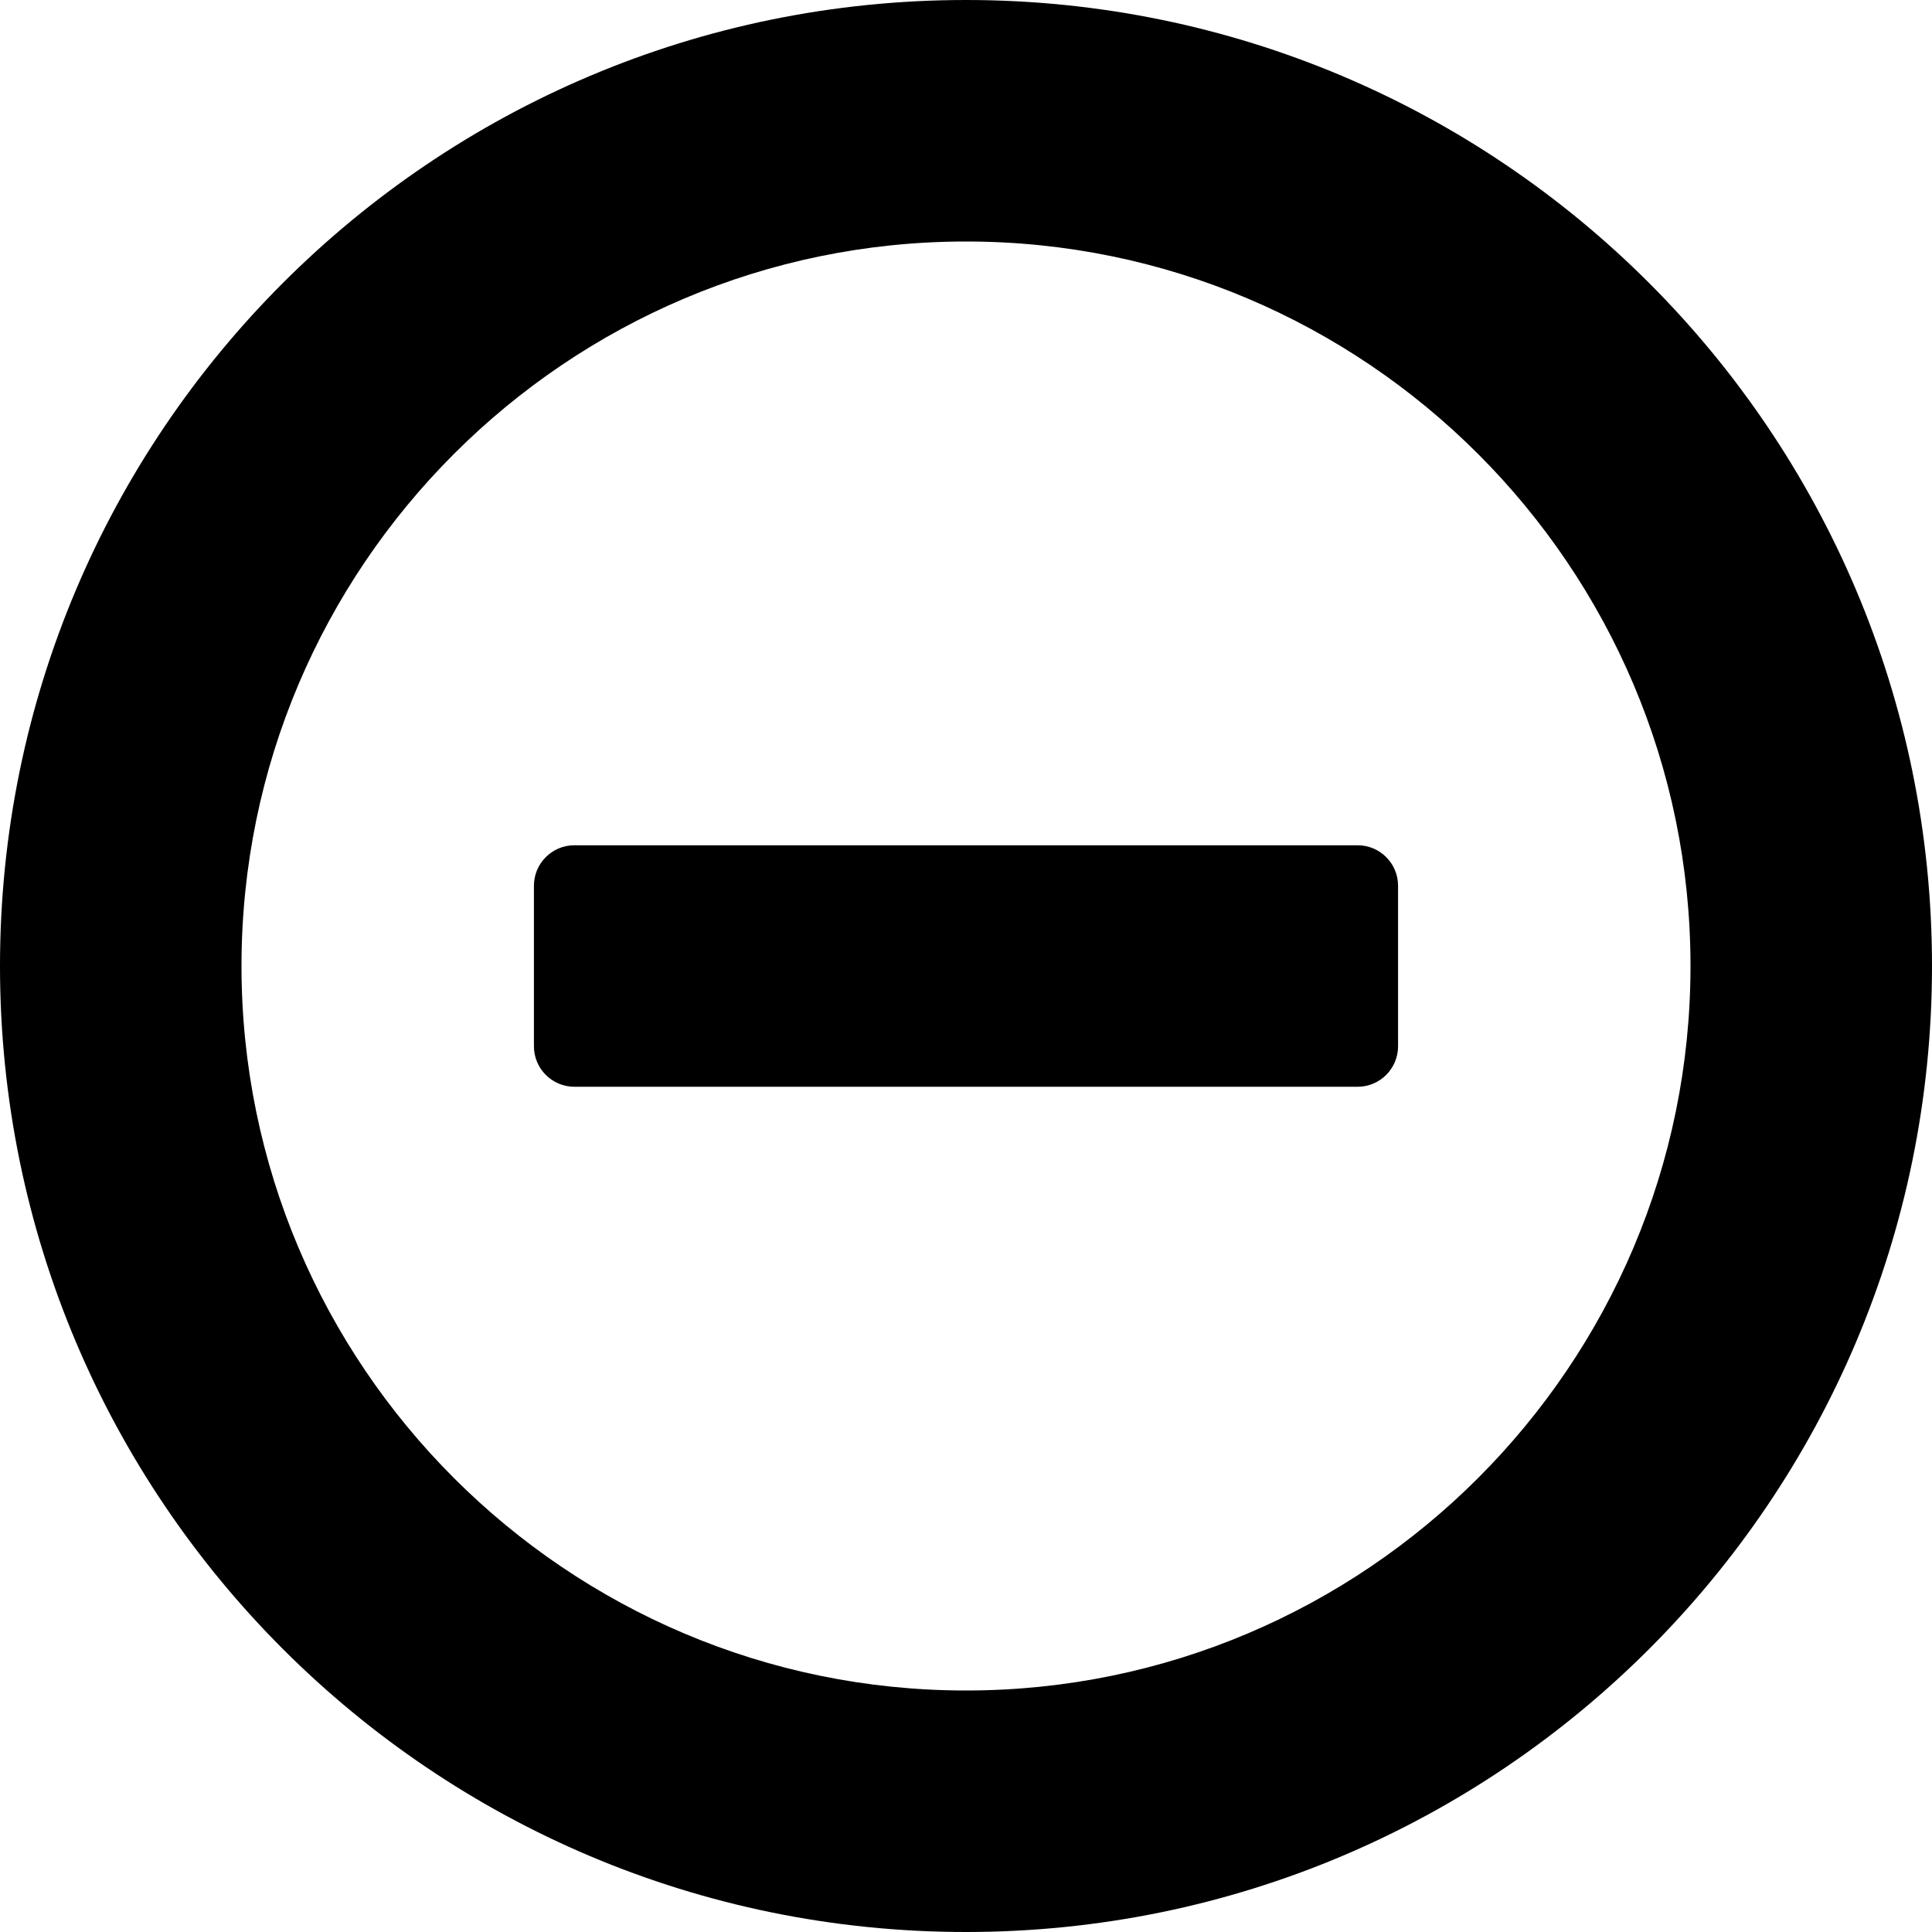
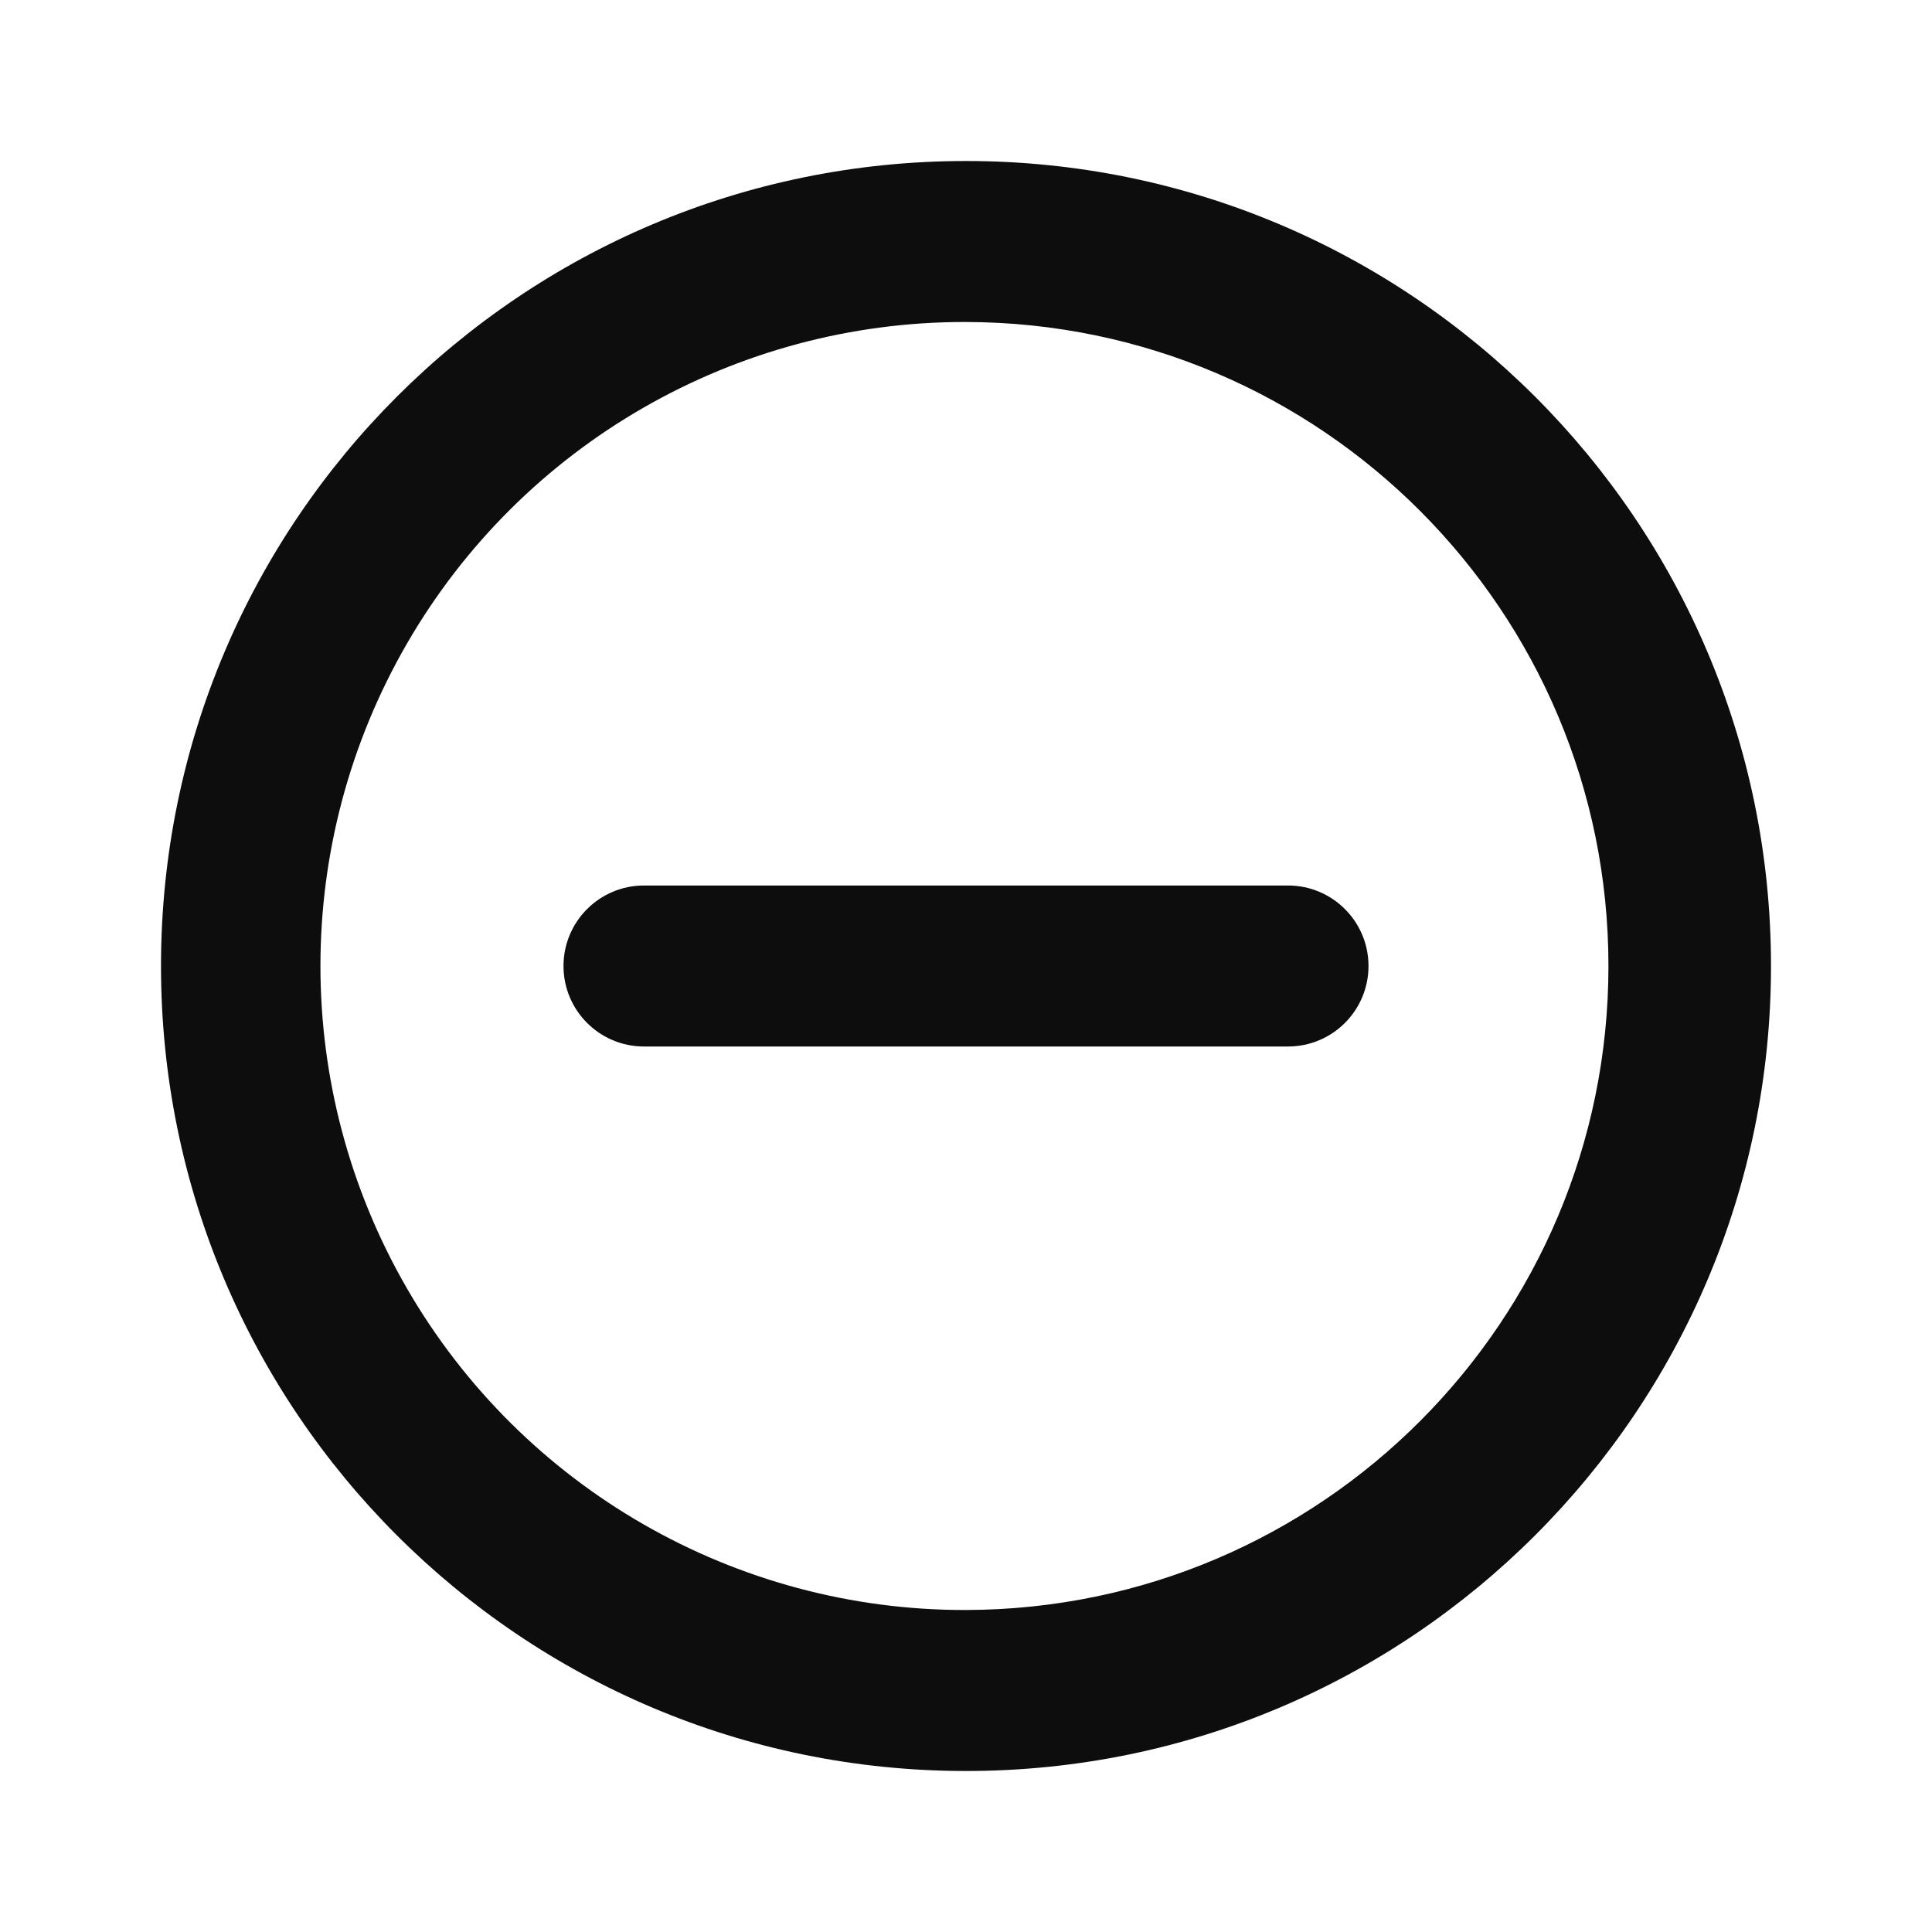
- <svg xmlns="http://www.w3.org/2000/svg" style="height:512px;width:512px" version="1.1" id="_x32_" viewBox="0 0 512 512" xml:space="preserve">
-   <style>.st0{fill:#000}</style>
-   <path class="st0" d="M359.77 224.004H152.228c-5.928 0-10.732 4.804-10.732 10.73v42.535c0 5.926 4.805 10.734 10.732 10.734H359.77c5.928 0 10.732-4.809 10.732-10.734v-42.535c0-5.926-4.805-10.73-10.732-10.73z" />
-   <path class="st0" d="M256 0C114.613 0 0 114.617 0 256c0 141.387 114.613 256 256 256 141.383 0 256-114.613 256-256C512 114.617 397.383 0 256 0zm0 448c-105.871 0-192-86.129-192-192 0-105.867 86.129-192 192-192 105.867 0 192 86.133 192 192 0 105.871-86.133 192-192 192z" />
+ <svg xmlns="http://www.w3.org/2000/svg" fill="none" viewBox="0 0 512 512" style="height:512px;width:512px">
+   <path d="M256 85.333a170.667 170.667 0 1 0 0 341.333 170.667 170.667 0 0 0 0 -341.333ZM42.667 256C42.667 138.176 138.176 42.667 256 42.667s213.333 95.509 213.333 213.333 -95.509 213.333 -213.333 213.333S42.667 373.824 42.667 256Zm106.667 0a21.333 21.333 0 0 1 21.333 -21.333h170.667a21.333 21.333 0 1 1 0 42.667H170.667a21.333 21.333 0 0 1 -21.333 -21.333Z" fill="#0D0D0D" />
</svg>
